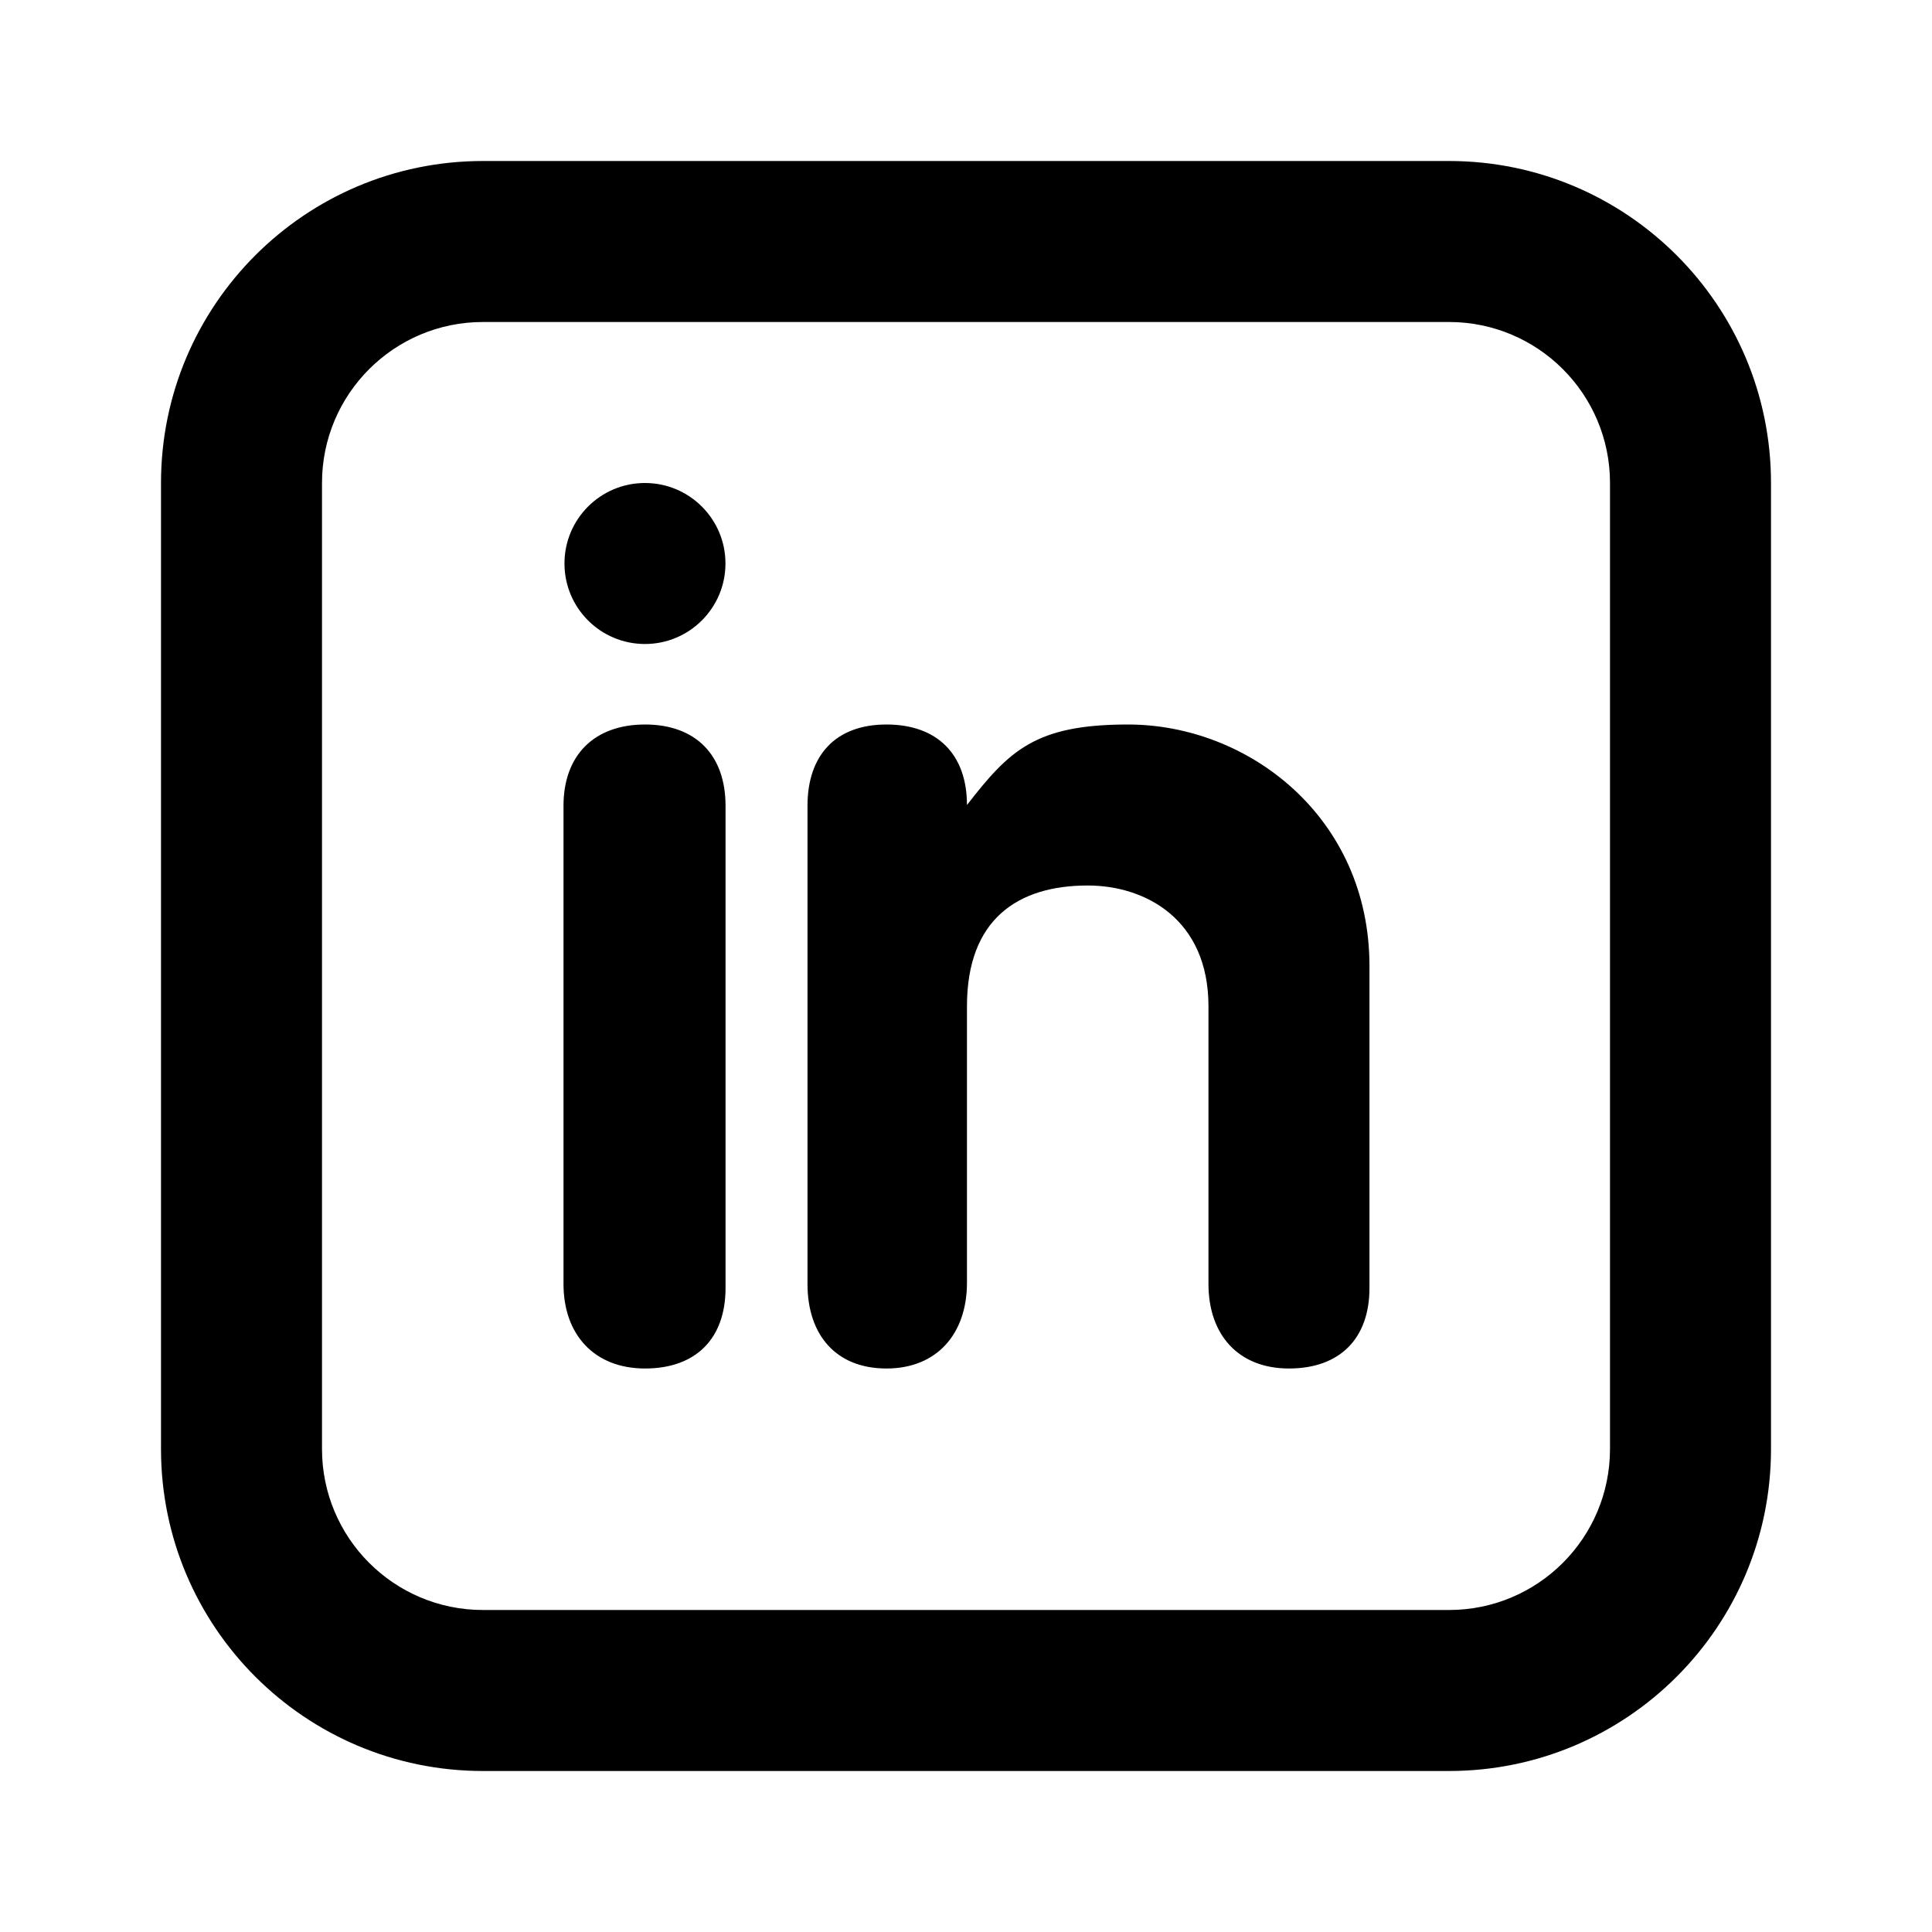
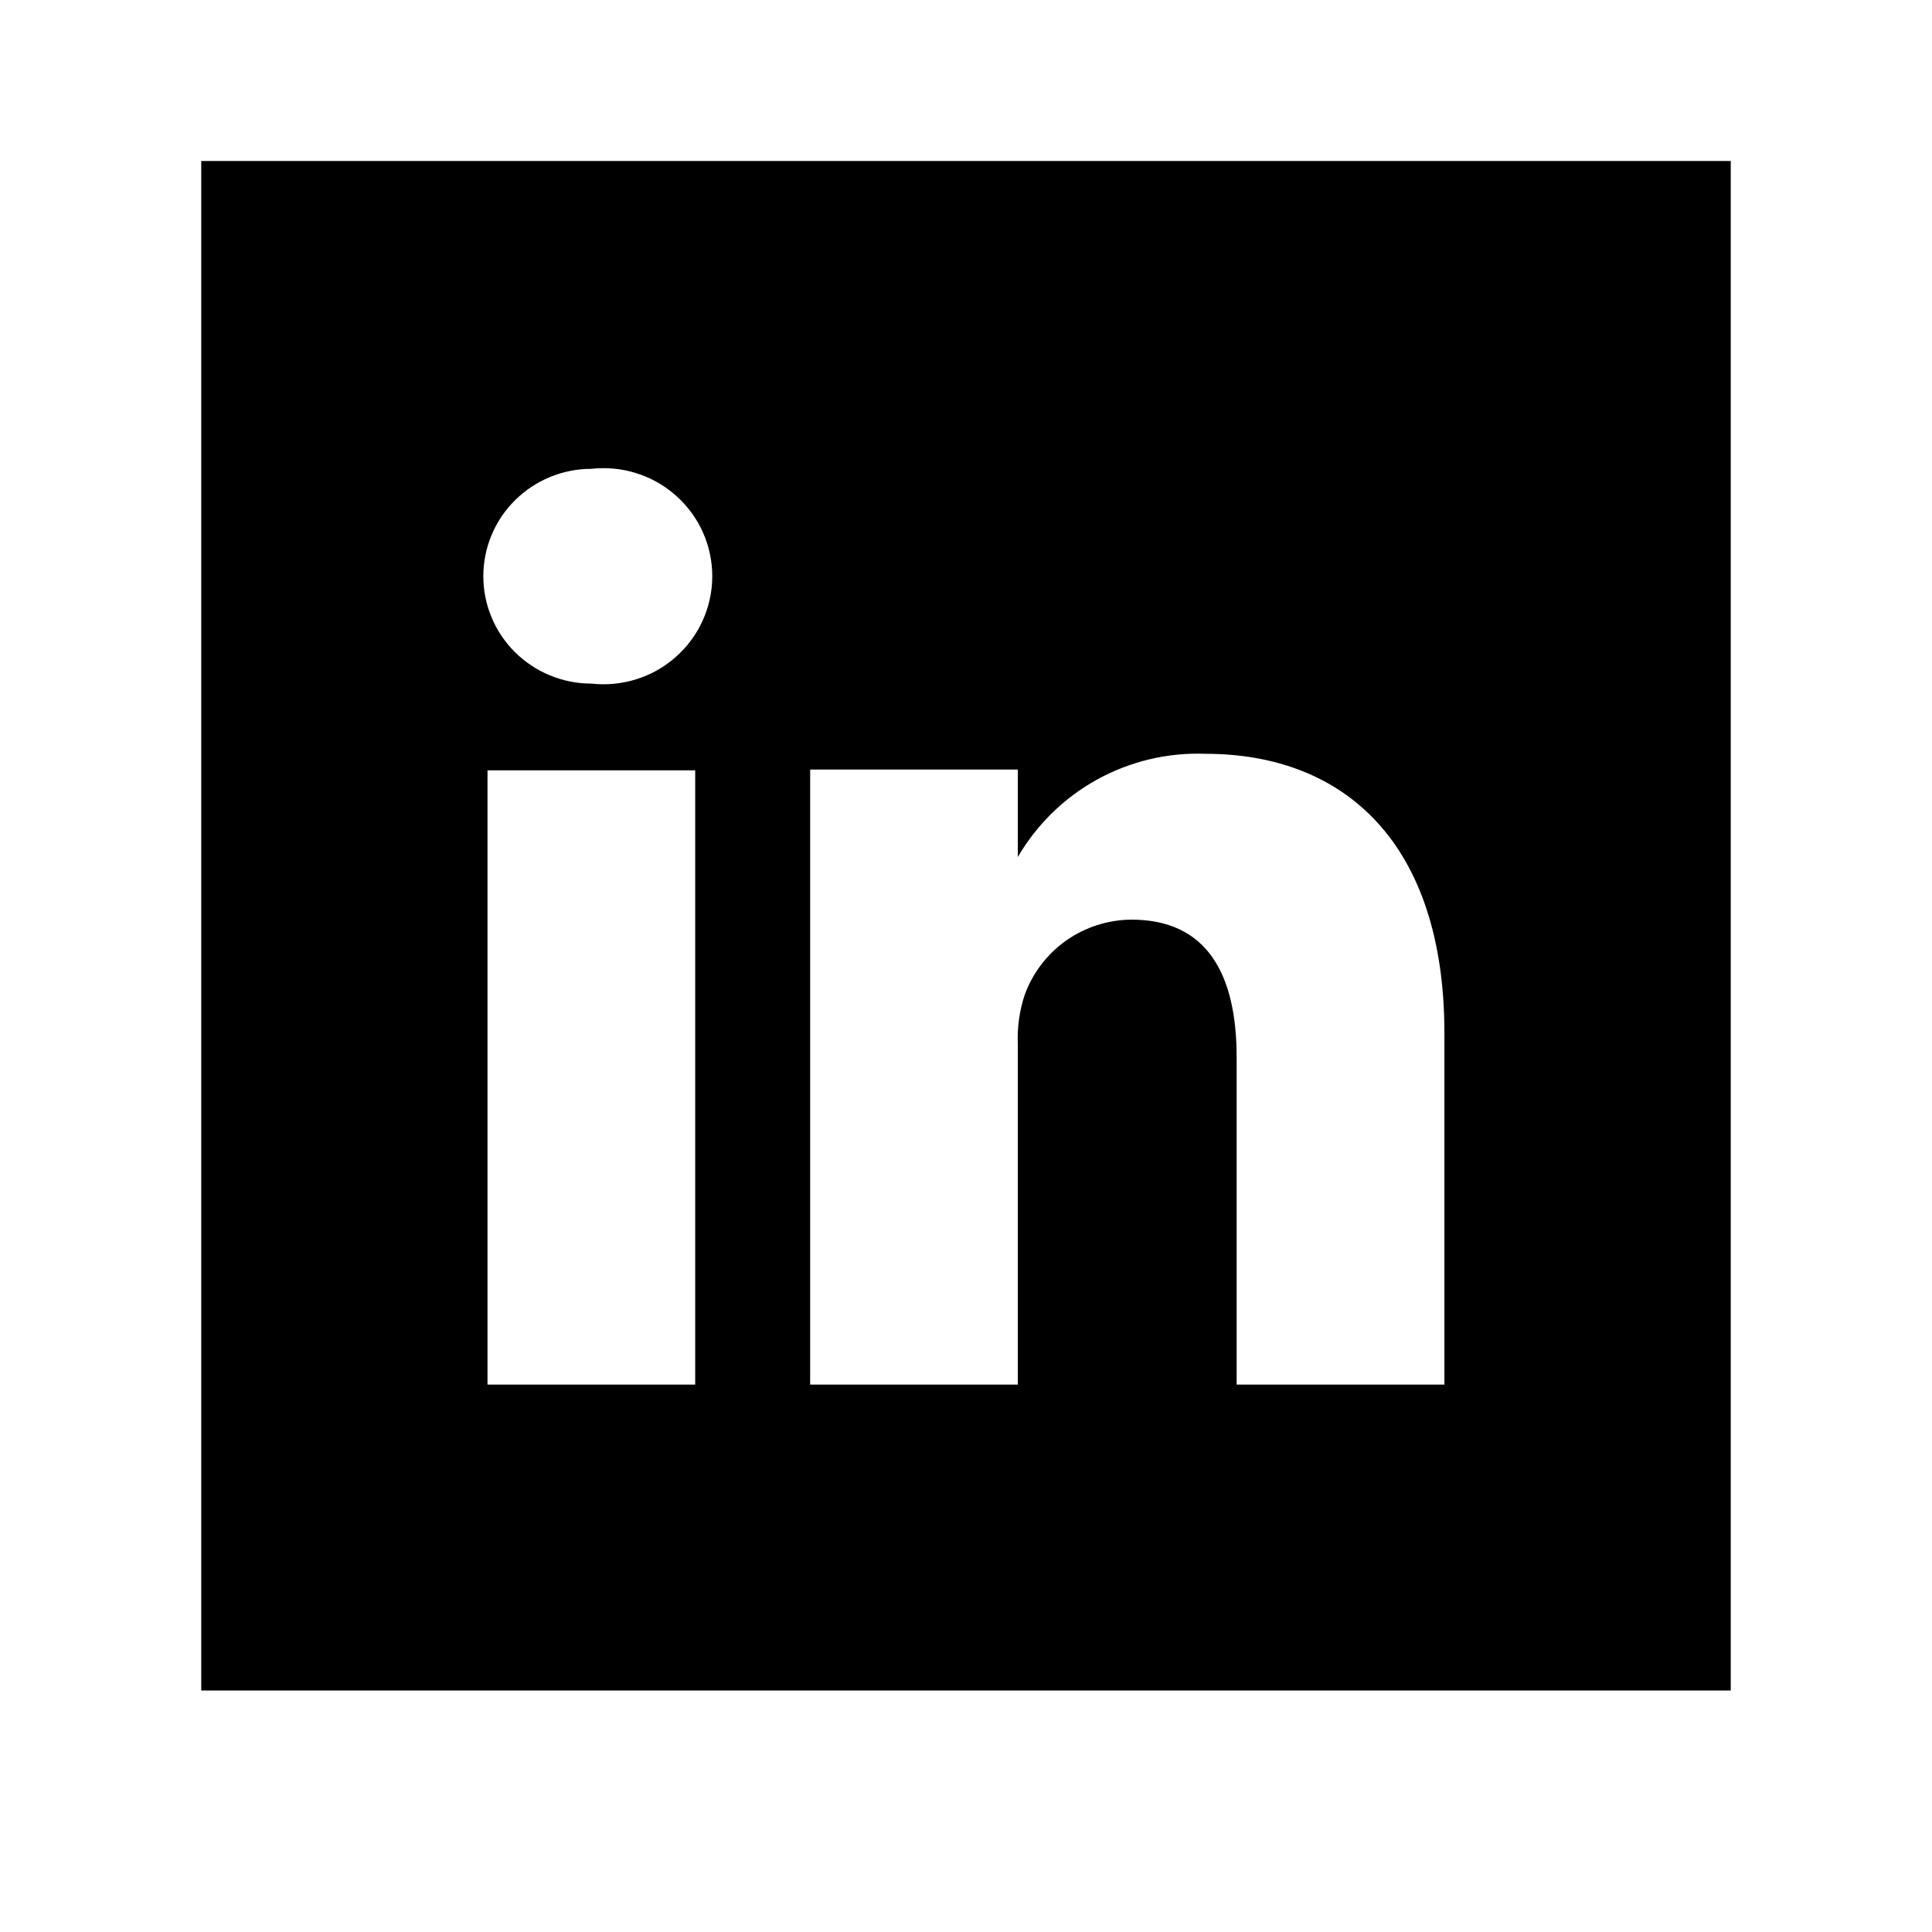
<svg xmlns="http://www.w3.org/2000/svg" width="24" height="24" viewBox="0 0 24 24" fill="none">
-   <path fill-rule="evenodd" clip-rule="evenodd" d="M6 2C3.791 2 2 3.791 2 6V18C2 20.209 3.791 22 6 22H18C20.209 22 22 20.209 22 18V6C22 3.791 20.209 2 18 2H6ZM4 6C4 4.895 4.895 4 6 4H18C19.105 4 20 4.895 20 6V18C20 19.105 19.105 20 18 20H6C4.895 20 4 19.105 4 18V6ZM8.013 17C7.383 17 7 16.58 7 15.95V10.01C7 9.38 7.383 9 8.013 9C8.643 9 9.013 9.38 9.013 10.01V16C9.013 16.63 8.643 17 8.013 17ZM7.012 7C7.012 6.448 7.459 6 8.012 6C8.564 6 9.012 6.448 9.012 7C9.012 7.552 8.564 8 8.012 8C7.459 8 7.012 7.552 7.012 7ZM11.012 17C10.382 17 10.031 16.58 10.031 15.95V10.01C10.031 9.38 10.382 9 11.012 9C11.642 9 12.012 9.37 12.012 10C12.537 9.325 12.857 9 14.012 9C15.512 9 17.012 10.155 17.012 12V16C17.012 16.63 16.642 17 16.012 17C15.382 17 15.012 16.58 15.012 15.95V12.5C15.012 11.42 14.229 11 13.512 11C12.642 11 12.012 11.42 12.012 12.5V15.935C12.012 16.565 11.642 17 11.012 17Z" fill="black" />
+   <path d="M19.285 2.951H4.714C4.55 2.949 4.387 2.979 4.235 3.039C4.083 3.099 3.944 3.189 3.827 3.302C3.709 3.416 3.615 3.551 3.551 3.701C3.486 3.85 3.451 4.011 3.449 4.174V18.828C3.451 18.991 3.486 19.152 3.551 19.302C3.615 19.451 3.709 19.587 3.827 19.7C3.944 19.814 4.083 19.903 4.235 19.963C4.387 20.023 4.55 20.053 4.714 20.051H19.285C19.449 20.053 19.611 20.023 19.763 19.963C19.916 19.903 20.054 19.814 20.172 19.7C20.289 19.587 20.383 19.451 20.448 19.302C20.512 19.152 20.547 18.991 20.549 18.828V4.174C20.547 4.011 20.512 3.85 20.448 3.701C20.383 3.551 20.289 3.416 20.172 3.302C20.054 3.189 19.916 3.099 19.763 3.039C19.611 2.979 19.449 2.949 19.285 2.951ZM8.636 17.264H6.056V9.569H8.636V17.264ZM7.346 8.492C6.99 8.492 6.649 8.351 6.397 8.101C6.145 7.851 6.004 7.512 6.004 7.158C6.004 6.804 6.145 6.465 6.397 6.215C6.649 5.965 6.99 5.824 7.346 5.824C7.535 5.803 7.726 5.821 7.907 5.879C8.089 5.936 8.256 6.031 8.397 6.157C8.539 6.283 8.653 6.437 8.73 6.609C8.808 6.782 8.848 6.969 8.848 7.158C8.848 7.347 8.808 7.534 8.73 7.706C8.653 7.879 8.539 8.033 8.397 8.159C8.256 8.285 8.089 8.38 7.907 8.437C7.726 8.494 7.535 8.513 7.346 8.492ZM17.943 17.264H15.362V13.134C15.362 12.1 14.993 11.424 14.055 11.424C13.765 11.426 13.482 11.517 13.245 11.683C13.009 11.85 12.829 12.085 12.73 12.356C12.663 12.557 12.634 12.769 12.644 12.98V17.255H10.064C10.064 17.255 10.064 10.261 10.064 9.56H12.644V10.646C12.879 10.242 13.22 9.909 13.63 9.683C14.041 9.457 14.506 9.346 14.975 9.364C16.696 9.364 17.943 10.467 17.943 12.835V17.264Z" fill="black" />
+   <path fill-rule="evenodd" clip-rule="evenodd" d="M21.5 2H2.5V21H21.5V2ZM19.604 3.9H4.404V17.2H19.604V3.9Z" fill="black" />
</svg>
